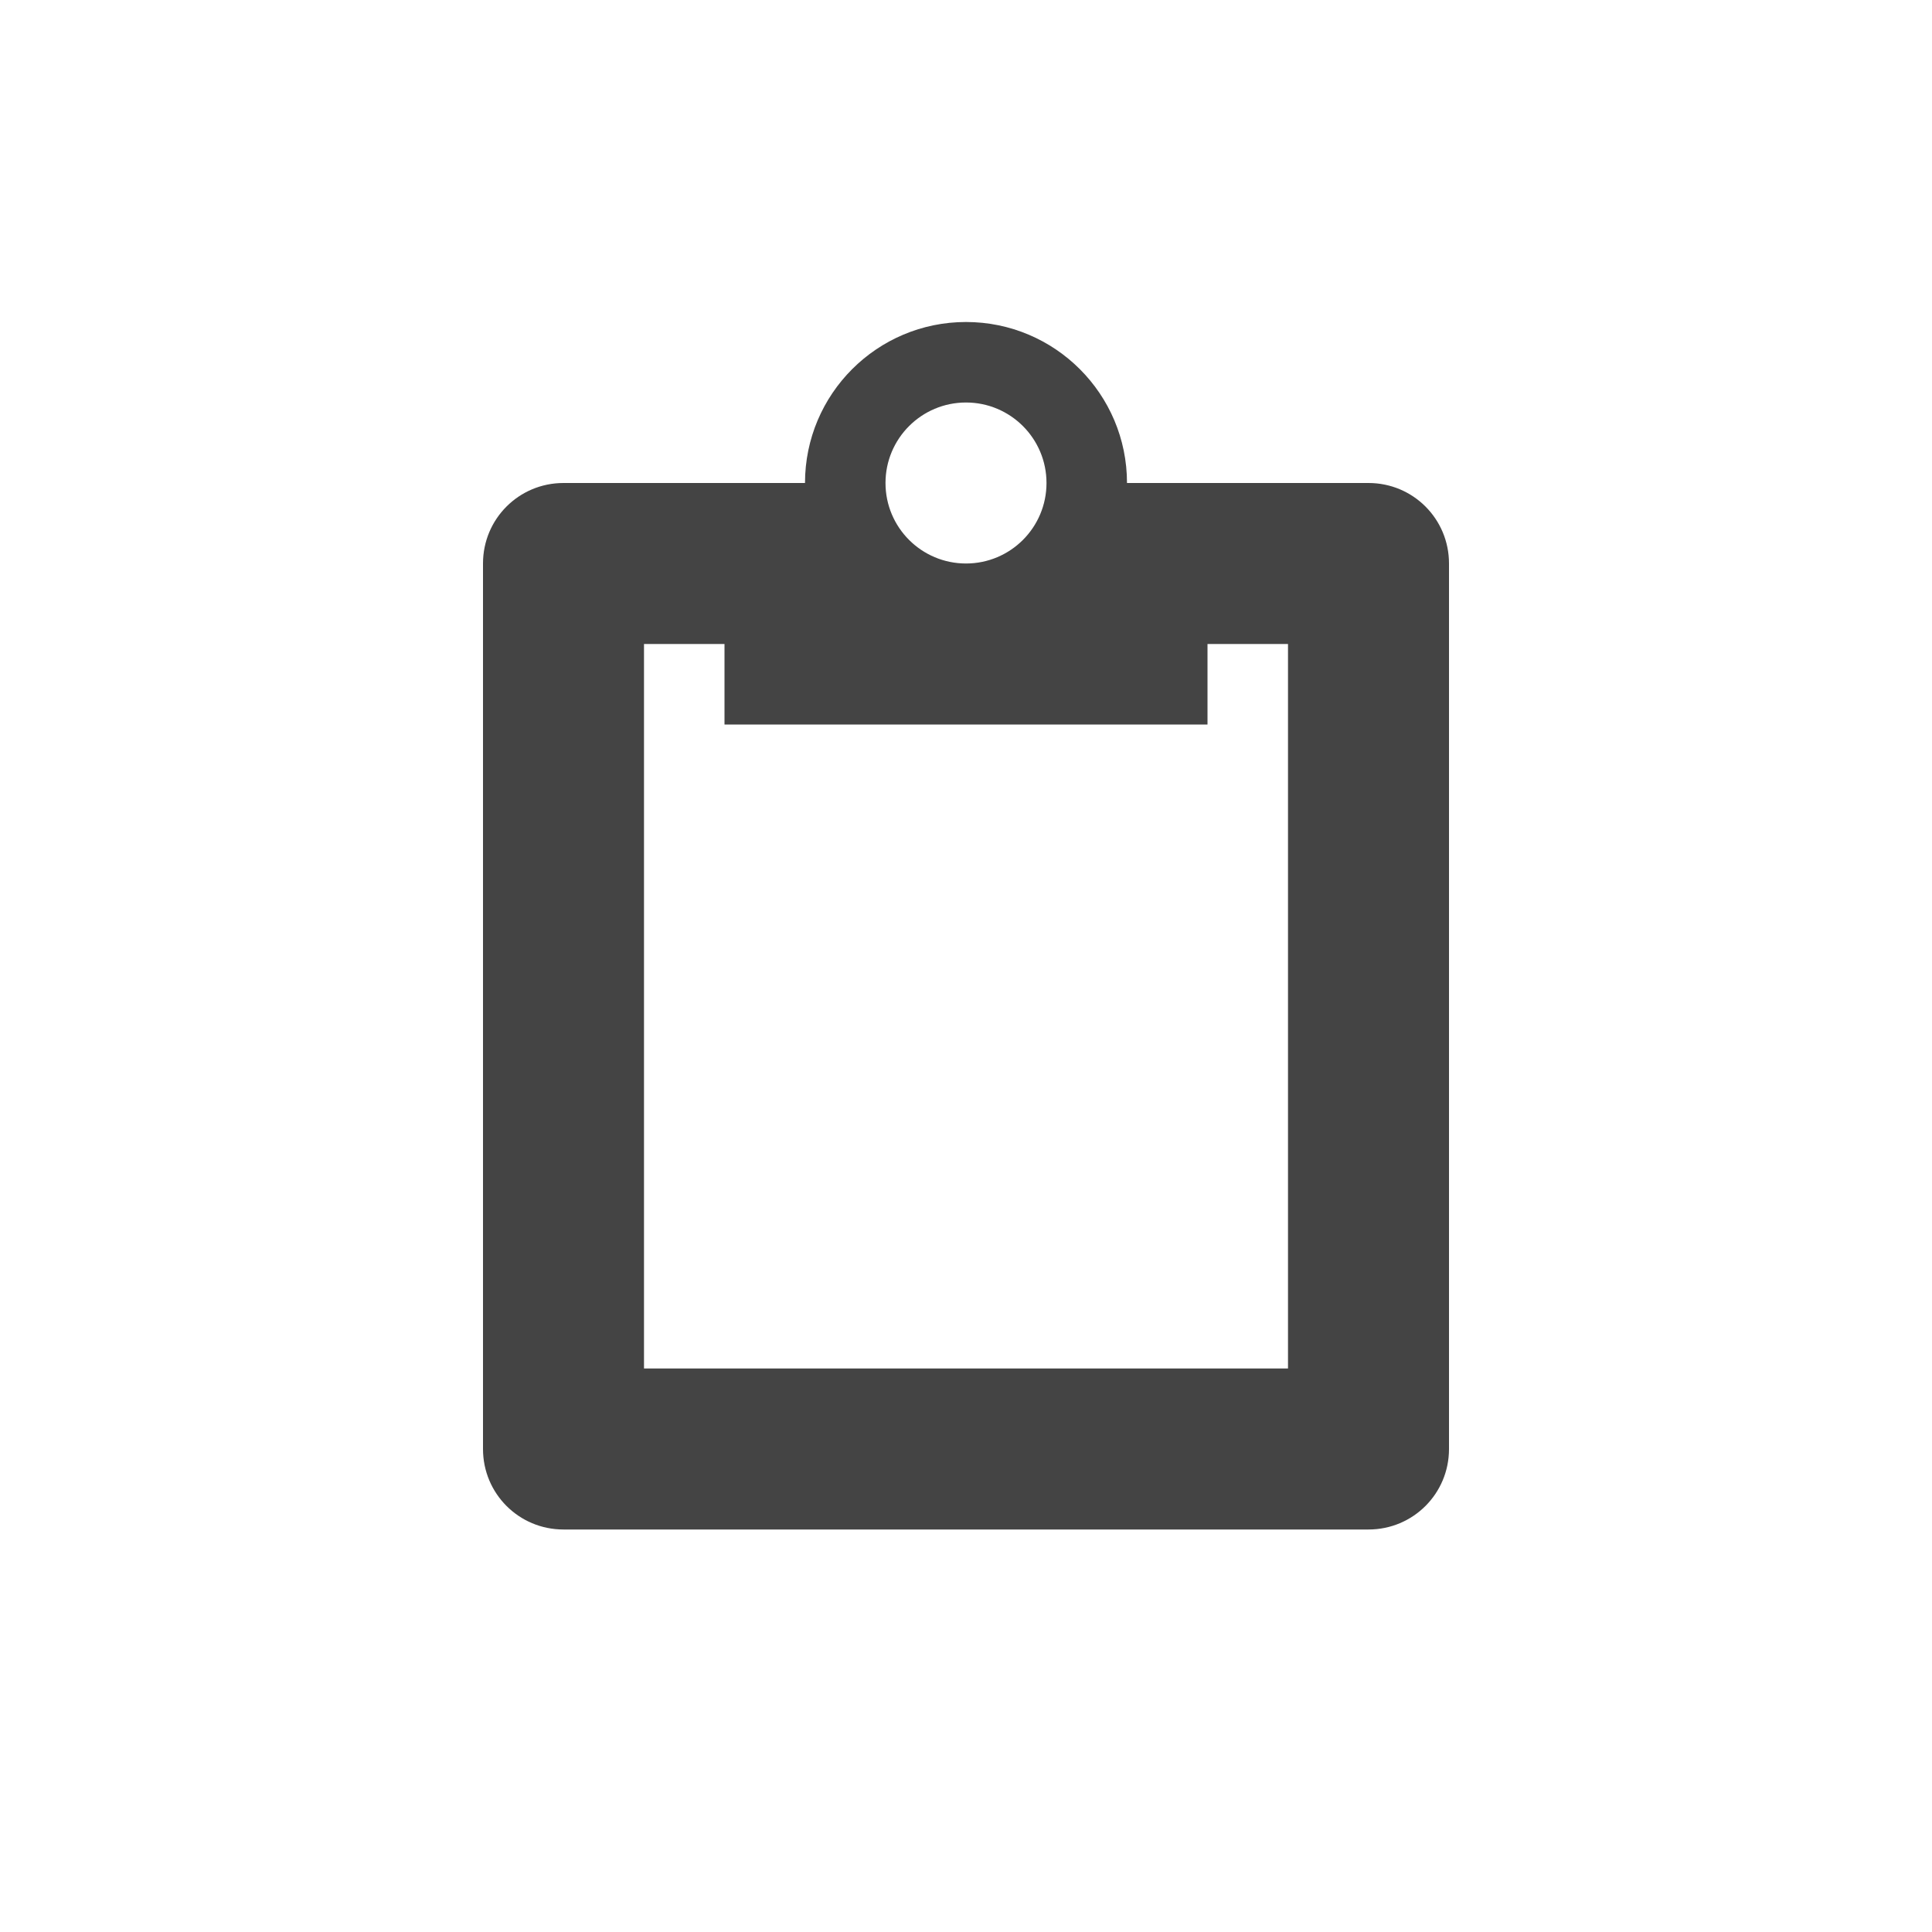
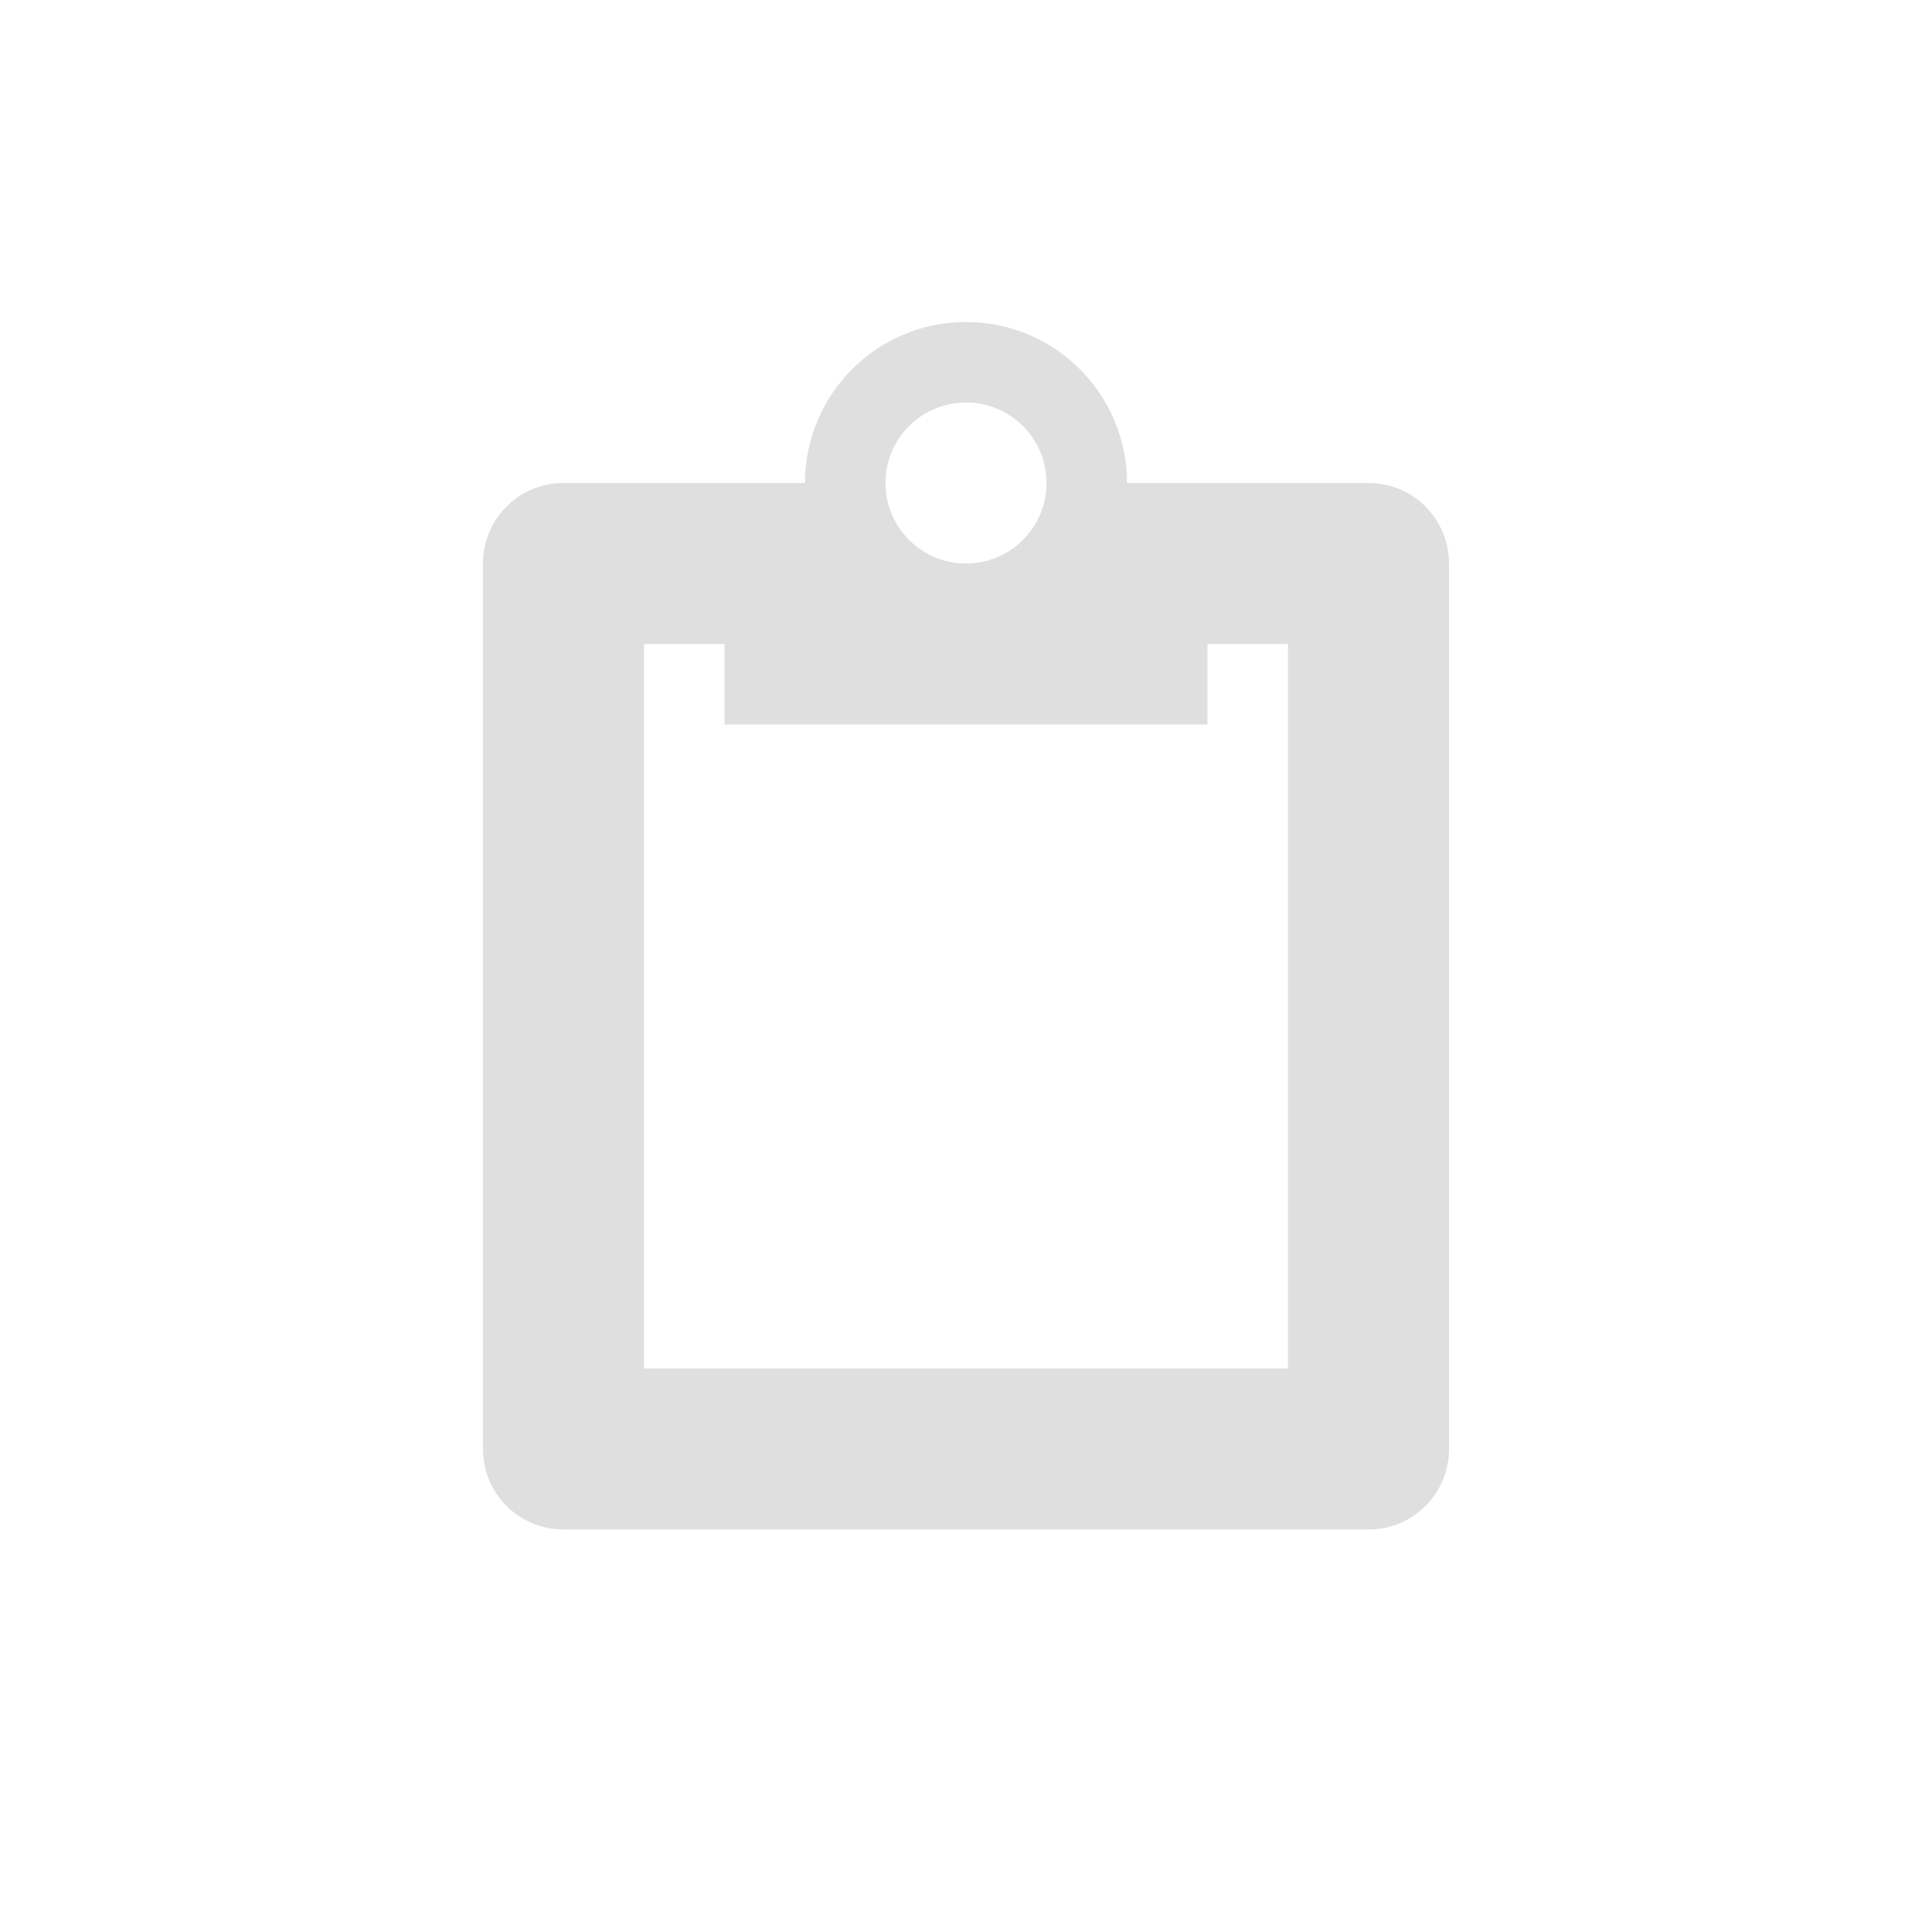
<svg xmlns="http://www.w3.org/2000/svg" width="24" height="24" version="1.1" id="svg1">
  <defs id="defs1">
    <style id="current-color-scheme" type="text/css">
   .ColorScheme-Text { color:#dfdfdf; } .ColorScheme-Highlight { color:#4285f4; } .ColorScheme-NeutralText { color:#ff9800; } .ColorScheme-PositiveText { color:#4caf50; } .ColorScheme-NegativeText { color:#f44336; }
  </style>
  </defs>
-   <g transform="matrix(1,0,0,1,4,4)" id="g1" style="fill:#444444;fill-opacity:1">
-     <path class="ColorScheme-Text" d="M 8 0 A 2 2 0 0 0 6 2 L 3 2 C 2.446 2 2 2.446 2 3 L 2 14 C 2 14.554 2.446 15 3 15 L 13 15 C 13.554 15 14 14.554 14 14 L 14 3 C 14 2.446 13.554 2 13 2 L 10 2 A 2 2 0 0 0 8 0 z M 8 1 A 1 1 0 0 1 9 2 A 1 1 0 0 1 8 3 A 1 1 0 0 1 7 2 A 1 1 0 0 1 8 1 z M 4 4 L 5 4 L 5 5 L 11 5 L 11 4 L 12 4 L 12 13 L 4 13 L 4 4 z" style="fill:#444444;fill-opacity:1" id="path1" />
+   <g transform="matrix(1,0,0,1,4,4)" id="g1">
+     <path class="ColorScheme-Text" d="M 8 0 A 2 2 0 0 0 6 2 L 3 2 C 2.446 2 2 2.446 2 3 L 2 14 C 2 14.554 2.446 15 3 15 L 13 15 C 13.554 15 14 14.554 14 14 L 14 3 C 14 2.446 13.554 2 13 2 L 10 2 A 2 2 0 0 0 8 0 z M 8 1 A 1 1 0 0 1 9 2 A 1 1 0 0 1 8 3 A 1 1 0 0 1 7 2 A 1 1 0 0 1 8 1 z M 4 4 L 5 4 L 5 5 L 11 5 L 11 4 L 12 4 L 12 13 L 4 13 L 4 4 z" style="fill:currentColor" id="path1" />
  </g>
</svg>
